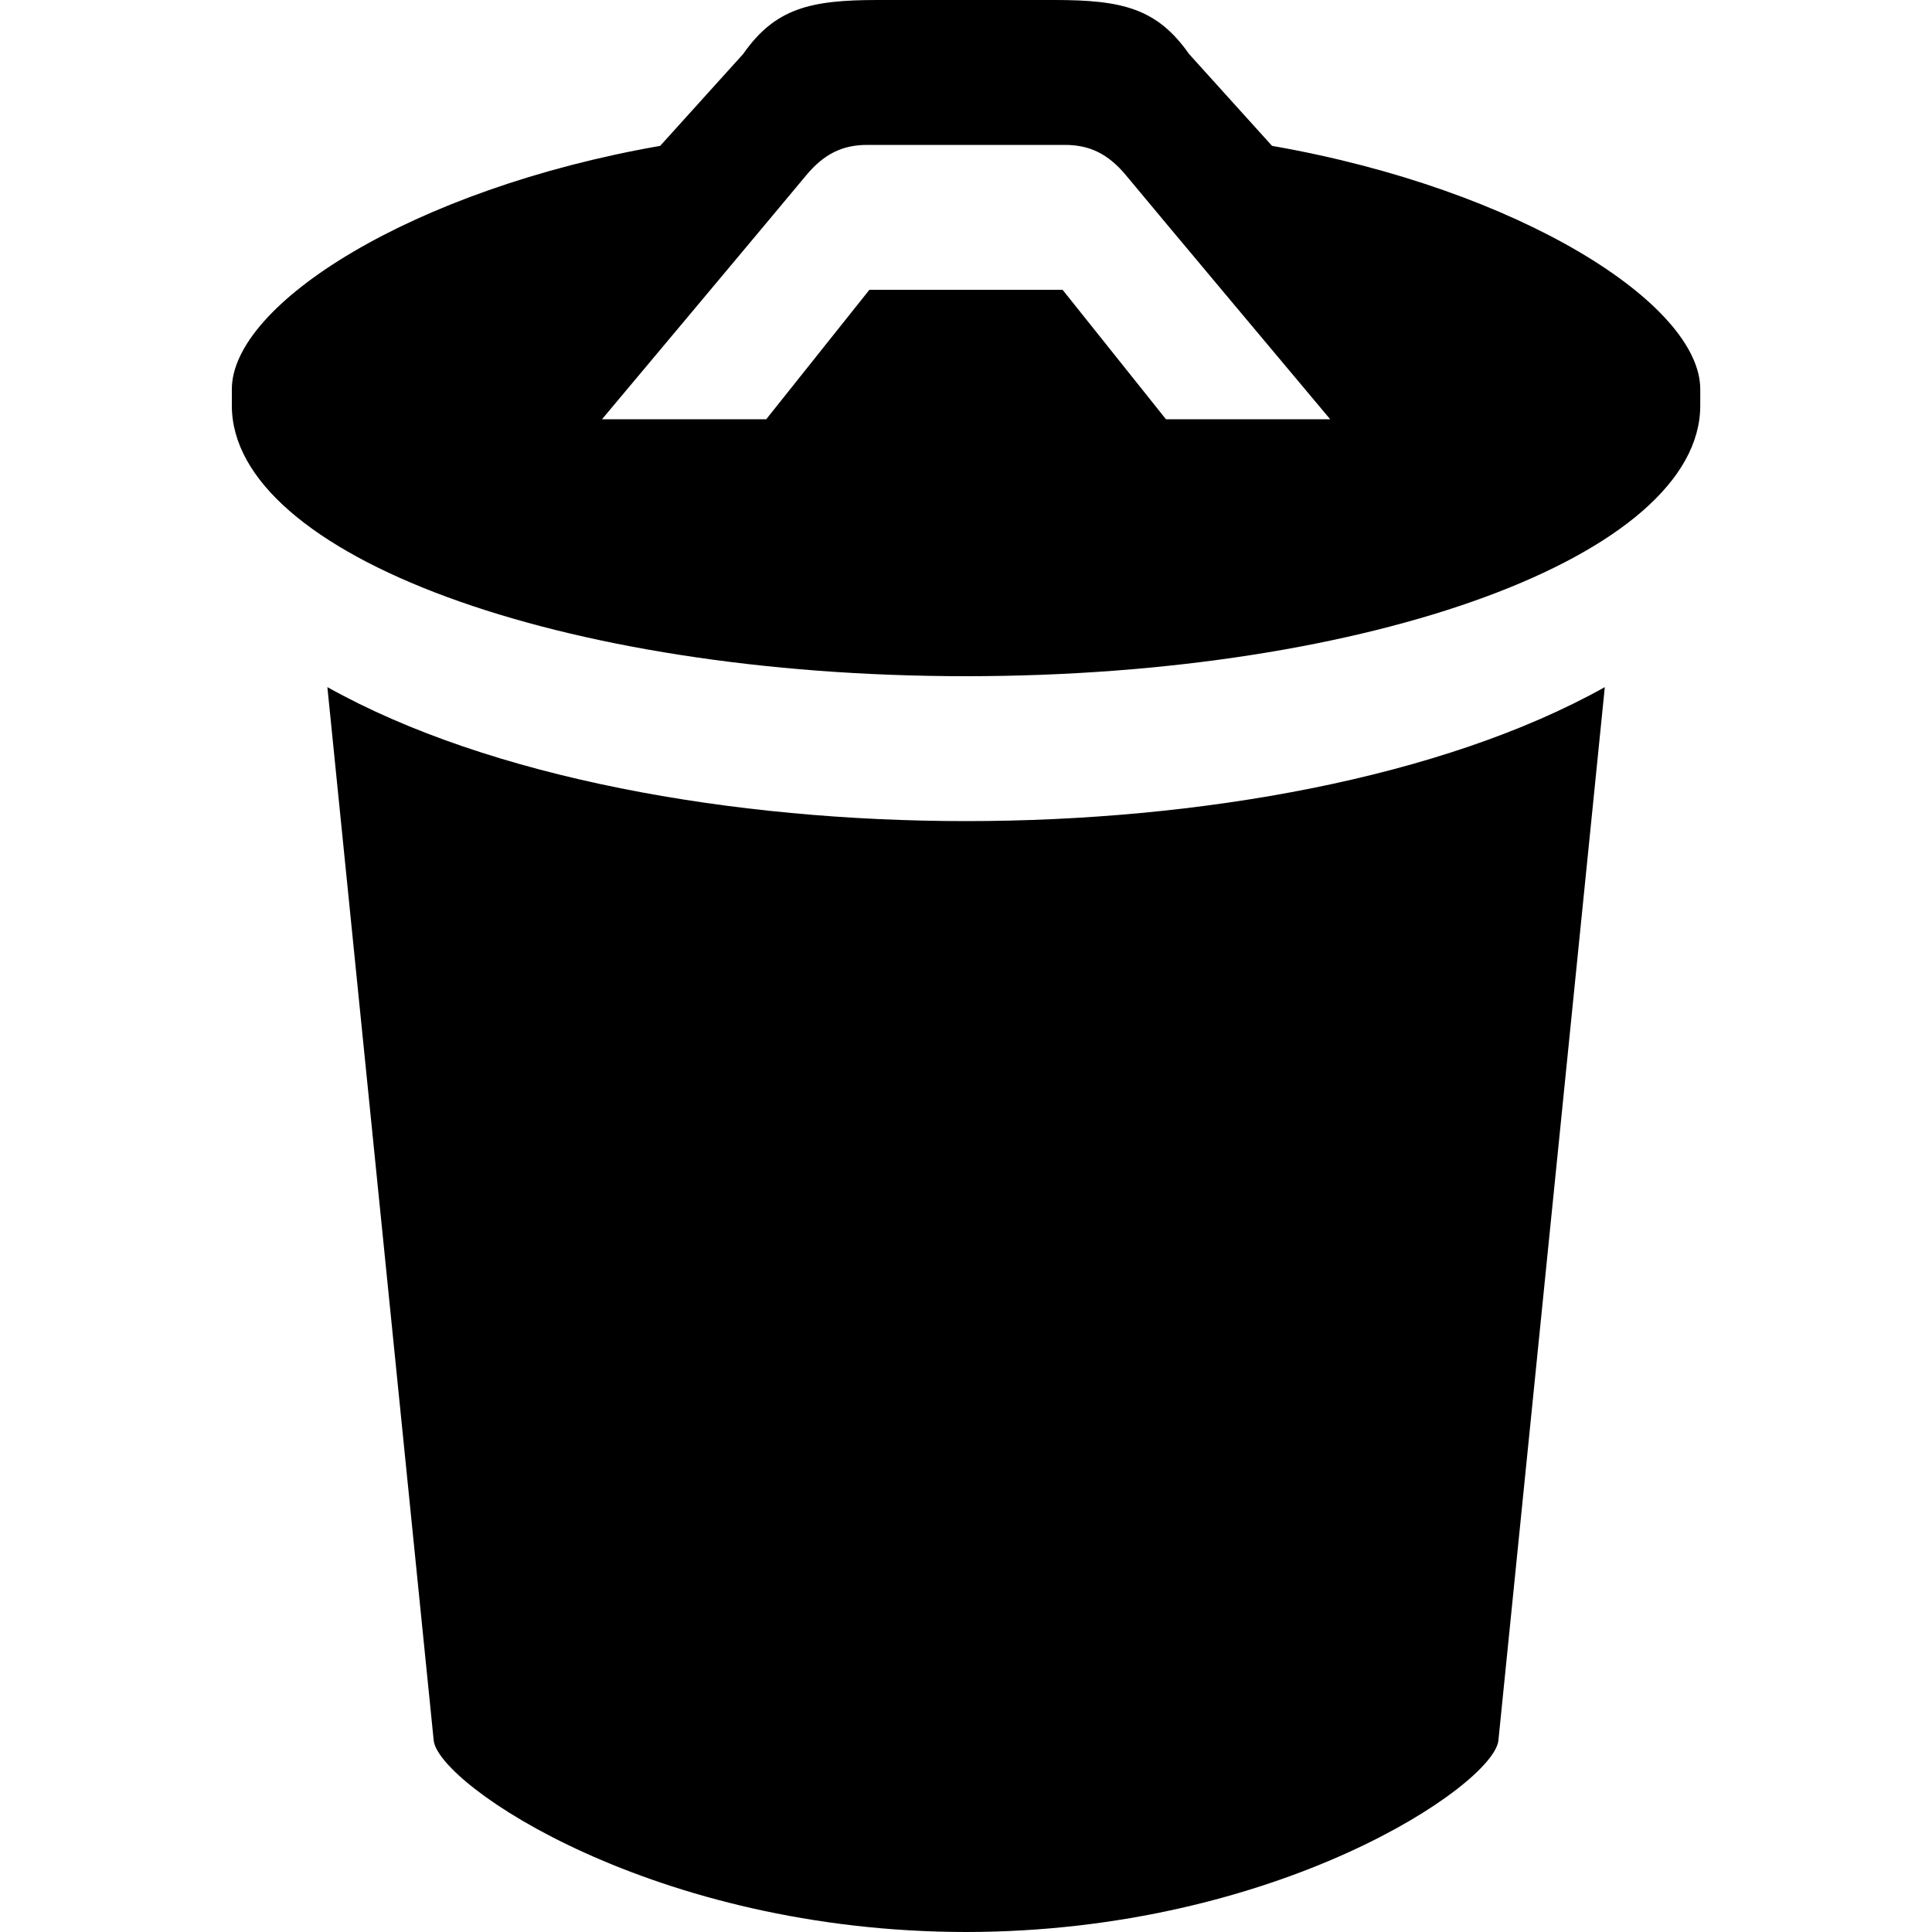
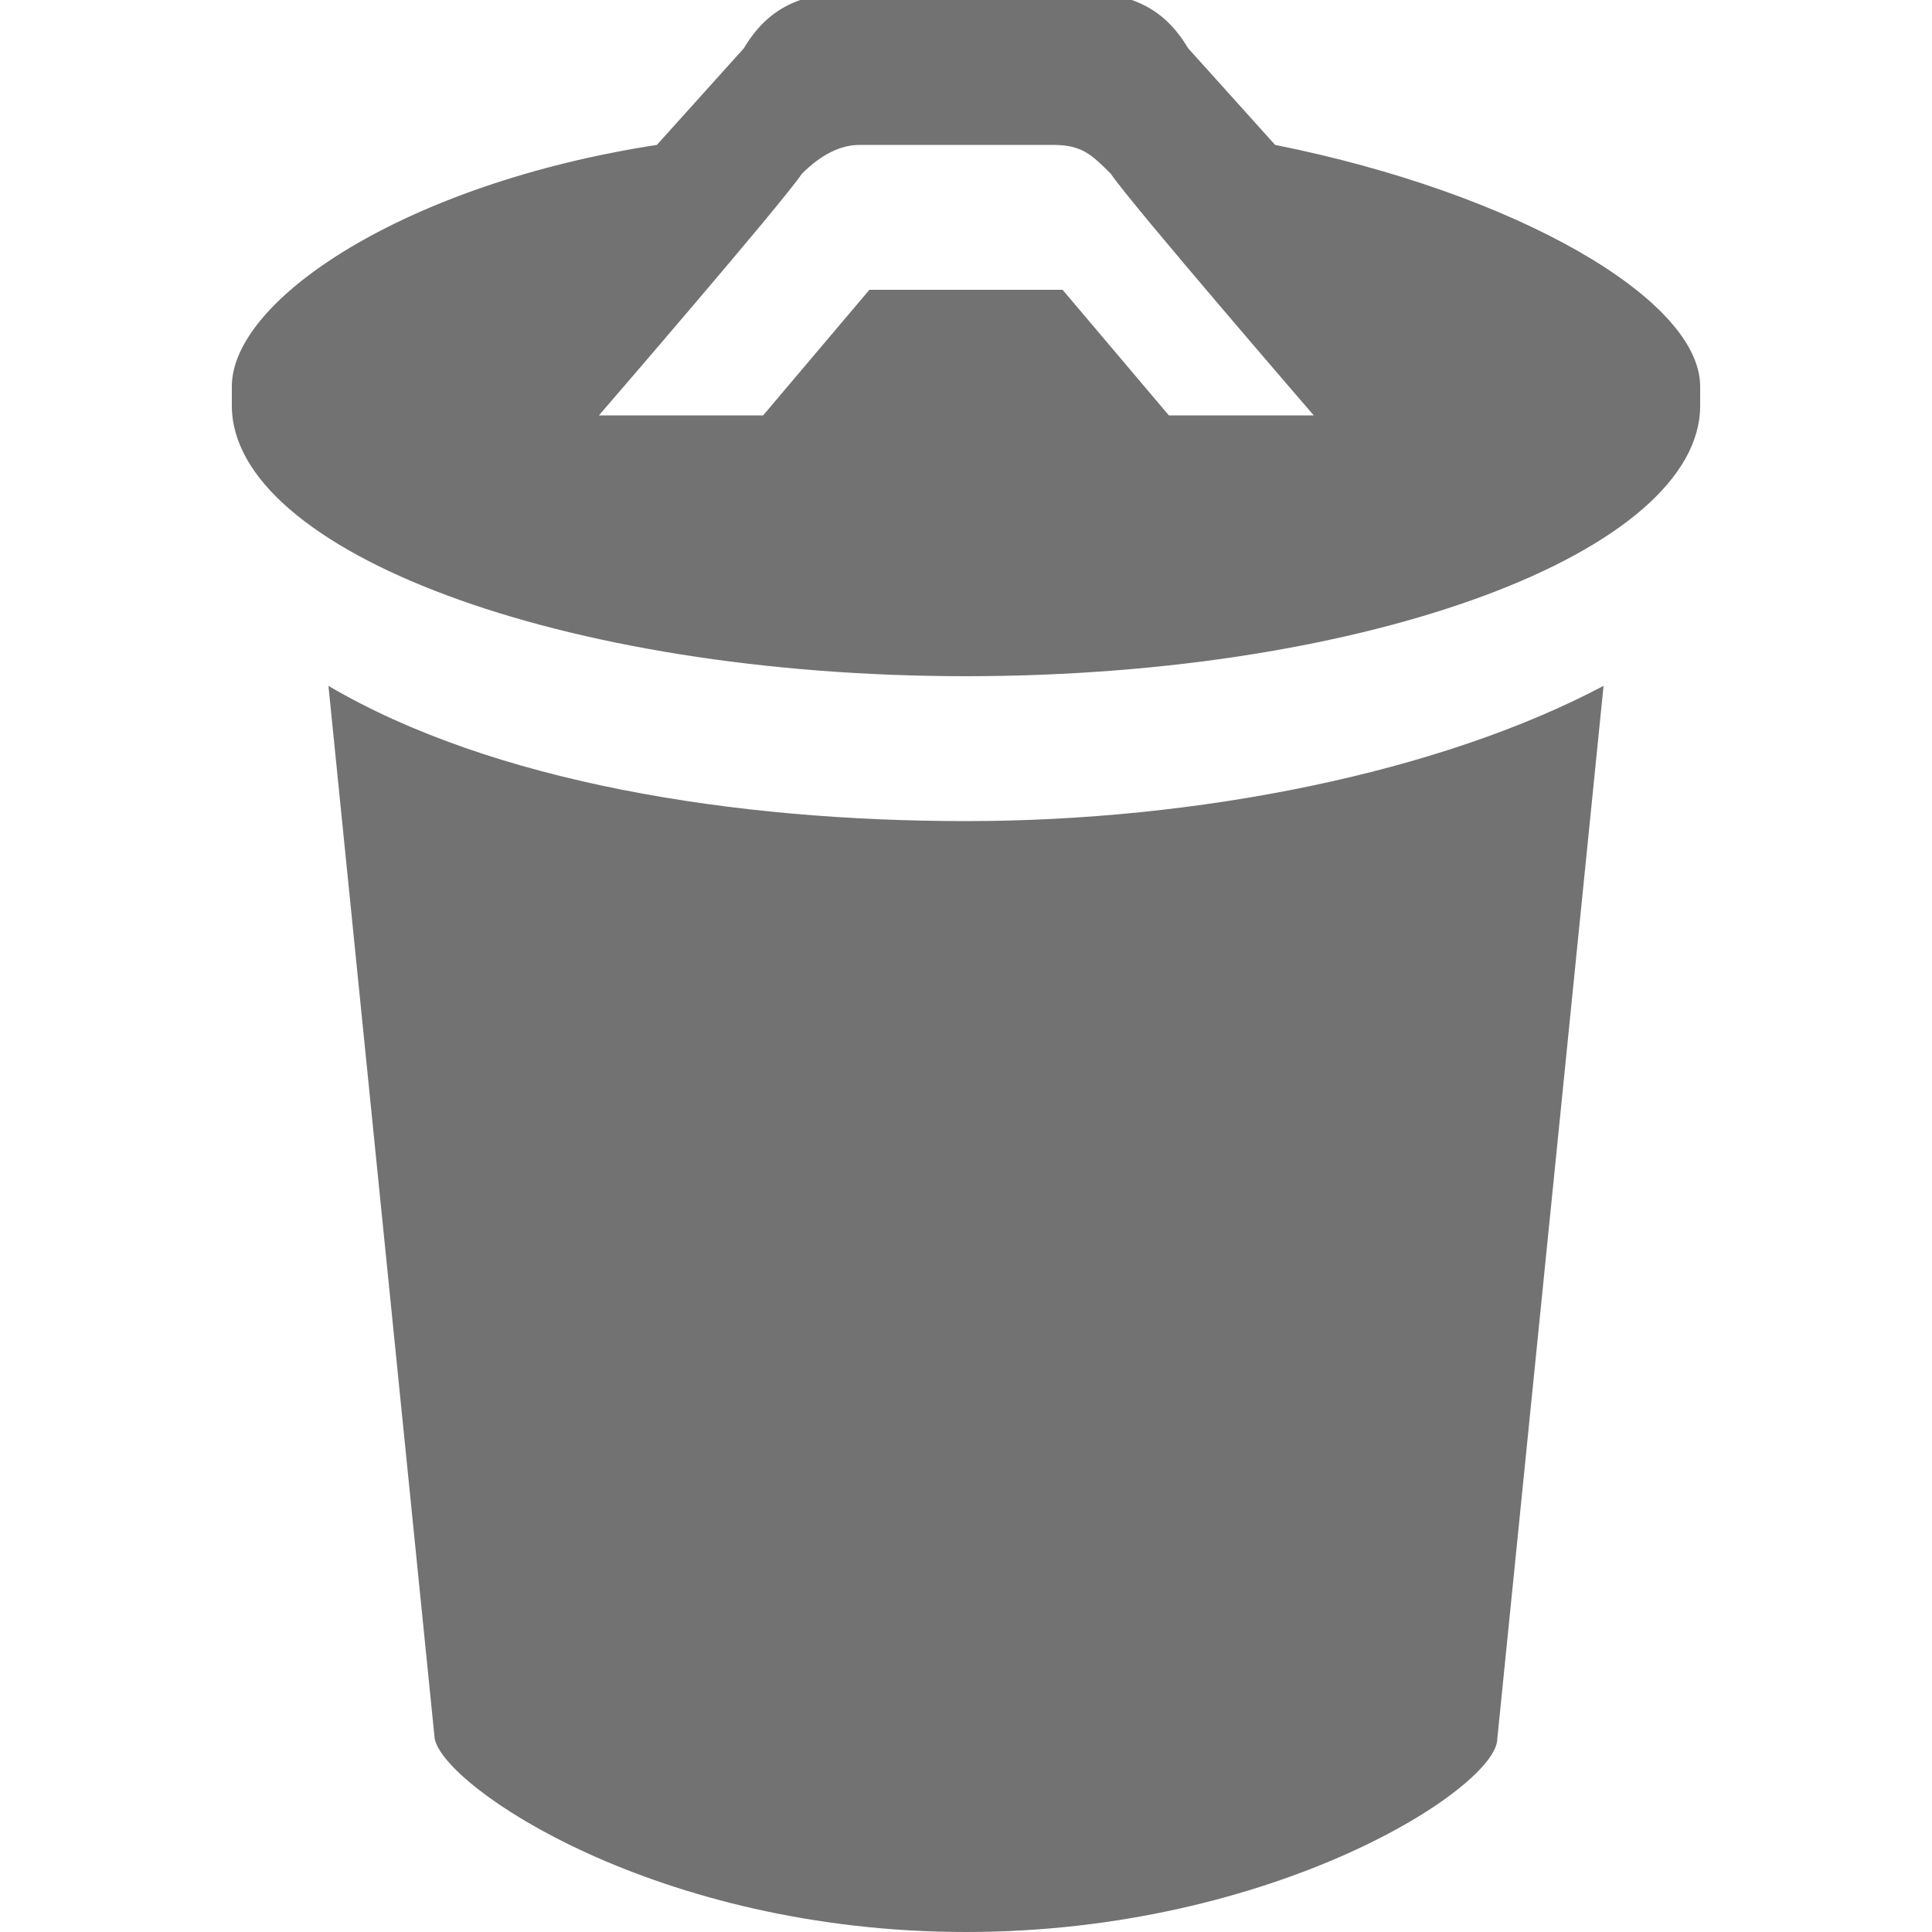
- <svg xmlns="http://www.w3.org/2000/svg" version="1.1" width="20" height="20" viewBox="0 0 20 20">
-   <path d="M3.389 7.113l1.101 10.908c0.061 0.461 2.287 1.977 5.51 1.979 3.225-0.002 5.451-1.518 5.511-1.979l1.102-10.908c-1.684 0.942-4.201 1.387-6.613 1.387-2.41 0-4.928-0.445-6.611-1.387zM13.168 1.51l-0.859-0.951c-0.332-0.473-0.692-0.559-1.393-0.559h-1.831c-0.7 0-1.061 0.086-1.392 0.559l-0.859 0.951c-2.57 0.449-4.434 1.64-4.434 2.519v0.17c0 1.547 3.403 2.801 7.6 2.801 4.198 0 7.601-1.254 7.601-2.801v-0.17c0-0.879-1.863-2.070-4.433-2.519zM12.070 4.34l-1.070-1.34h-2l-1.068 1.34h-1.7c0 0 1.862-2.221 2.111-2.522 0.19-0.23 0.384-0.318 0.636-0.318h2.043c0.253 0 0.447 0.088 0.637 0.318 0.248 0.301 2.111 2.522 2.111 2.522h-1.7z" />
+ <svg xmlns="http://www.w3.org/2000/svg" version="1.1" id="Layer_1" x="0px" y="0px" viewBox="-469 271 20 20" style="enable-background:new -469 271 20 20;" xml:space="preserve">
+   <style type="text/css">
+ 	.st0{fill:#727272;}
+ </style>
+   <path class="st0" d="M-465.6,278.1l1.1,10.9c0.1,0.5,2.3,2,5.5,2c3.2,0,5.5-1.5,5.5-2l1.1-10.9c-1.7,0.9-4.2,1.4-6.6,1.4  C-461.4,279.5-463.9,279.1-465.6,278.1z M-455.8,272.5l-0.9-1c-0.3-0.5-0.7-0.6-1.4-0.6h-1.8c-0.7,0-1.1,0.1-1.4,0.6l-0.9,1  c-2.6,0.4-4.4,1.6-4.4,2.5v0.2c0,1.5,3.4,2.8,7.6,2.8c4.2,0,7.6-1.3,7.6-2.8V275C-451.4,274.1-453.3,273-455.8,272.5z M-456.9,275.3  l-1.1-1.3h-2l-1.1,1.3h-1.7c0,0,1.9-2.2,2.1-2.5c0.2-0.2,0.4-0.3,0.6-0.3h2c0.3,0,0.4,0.1,0.6,0.3c0.2,0.3,2.1,2.5,2.1,2.5  S-456.9,275.3-456.9,275.3z" />
</svg>
